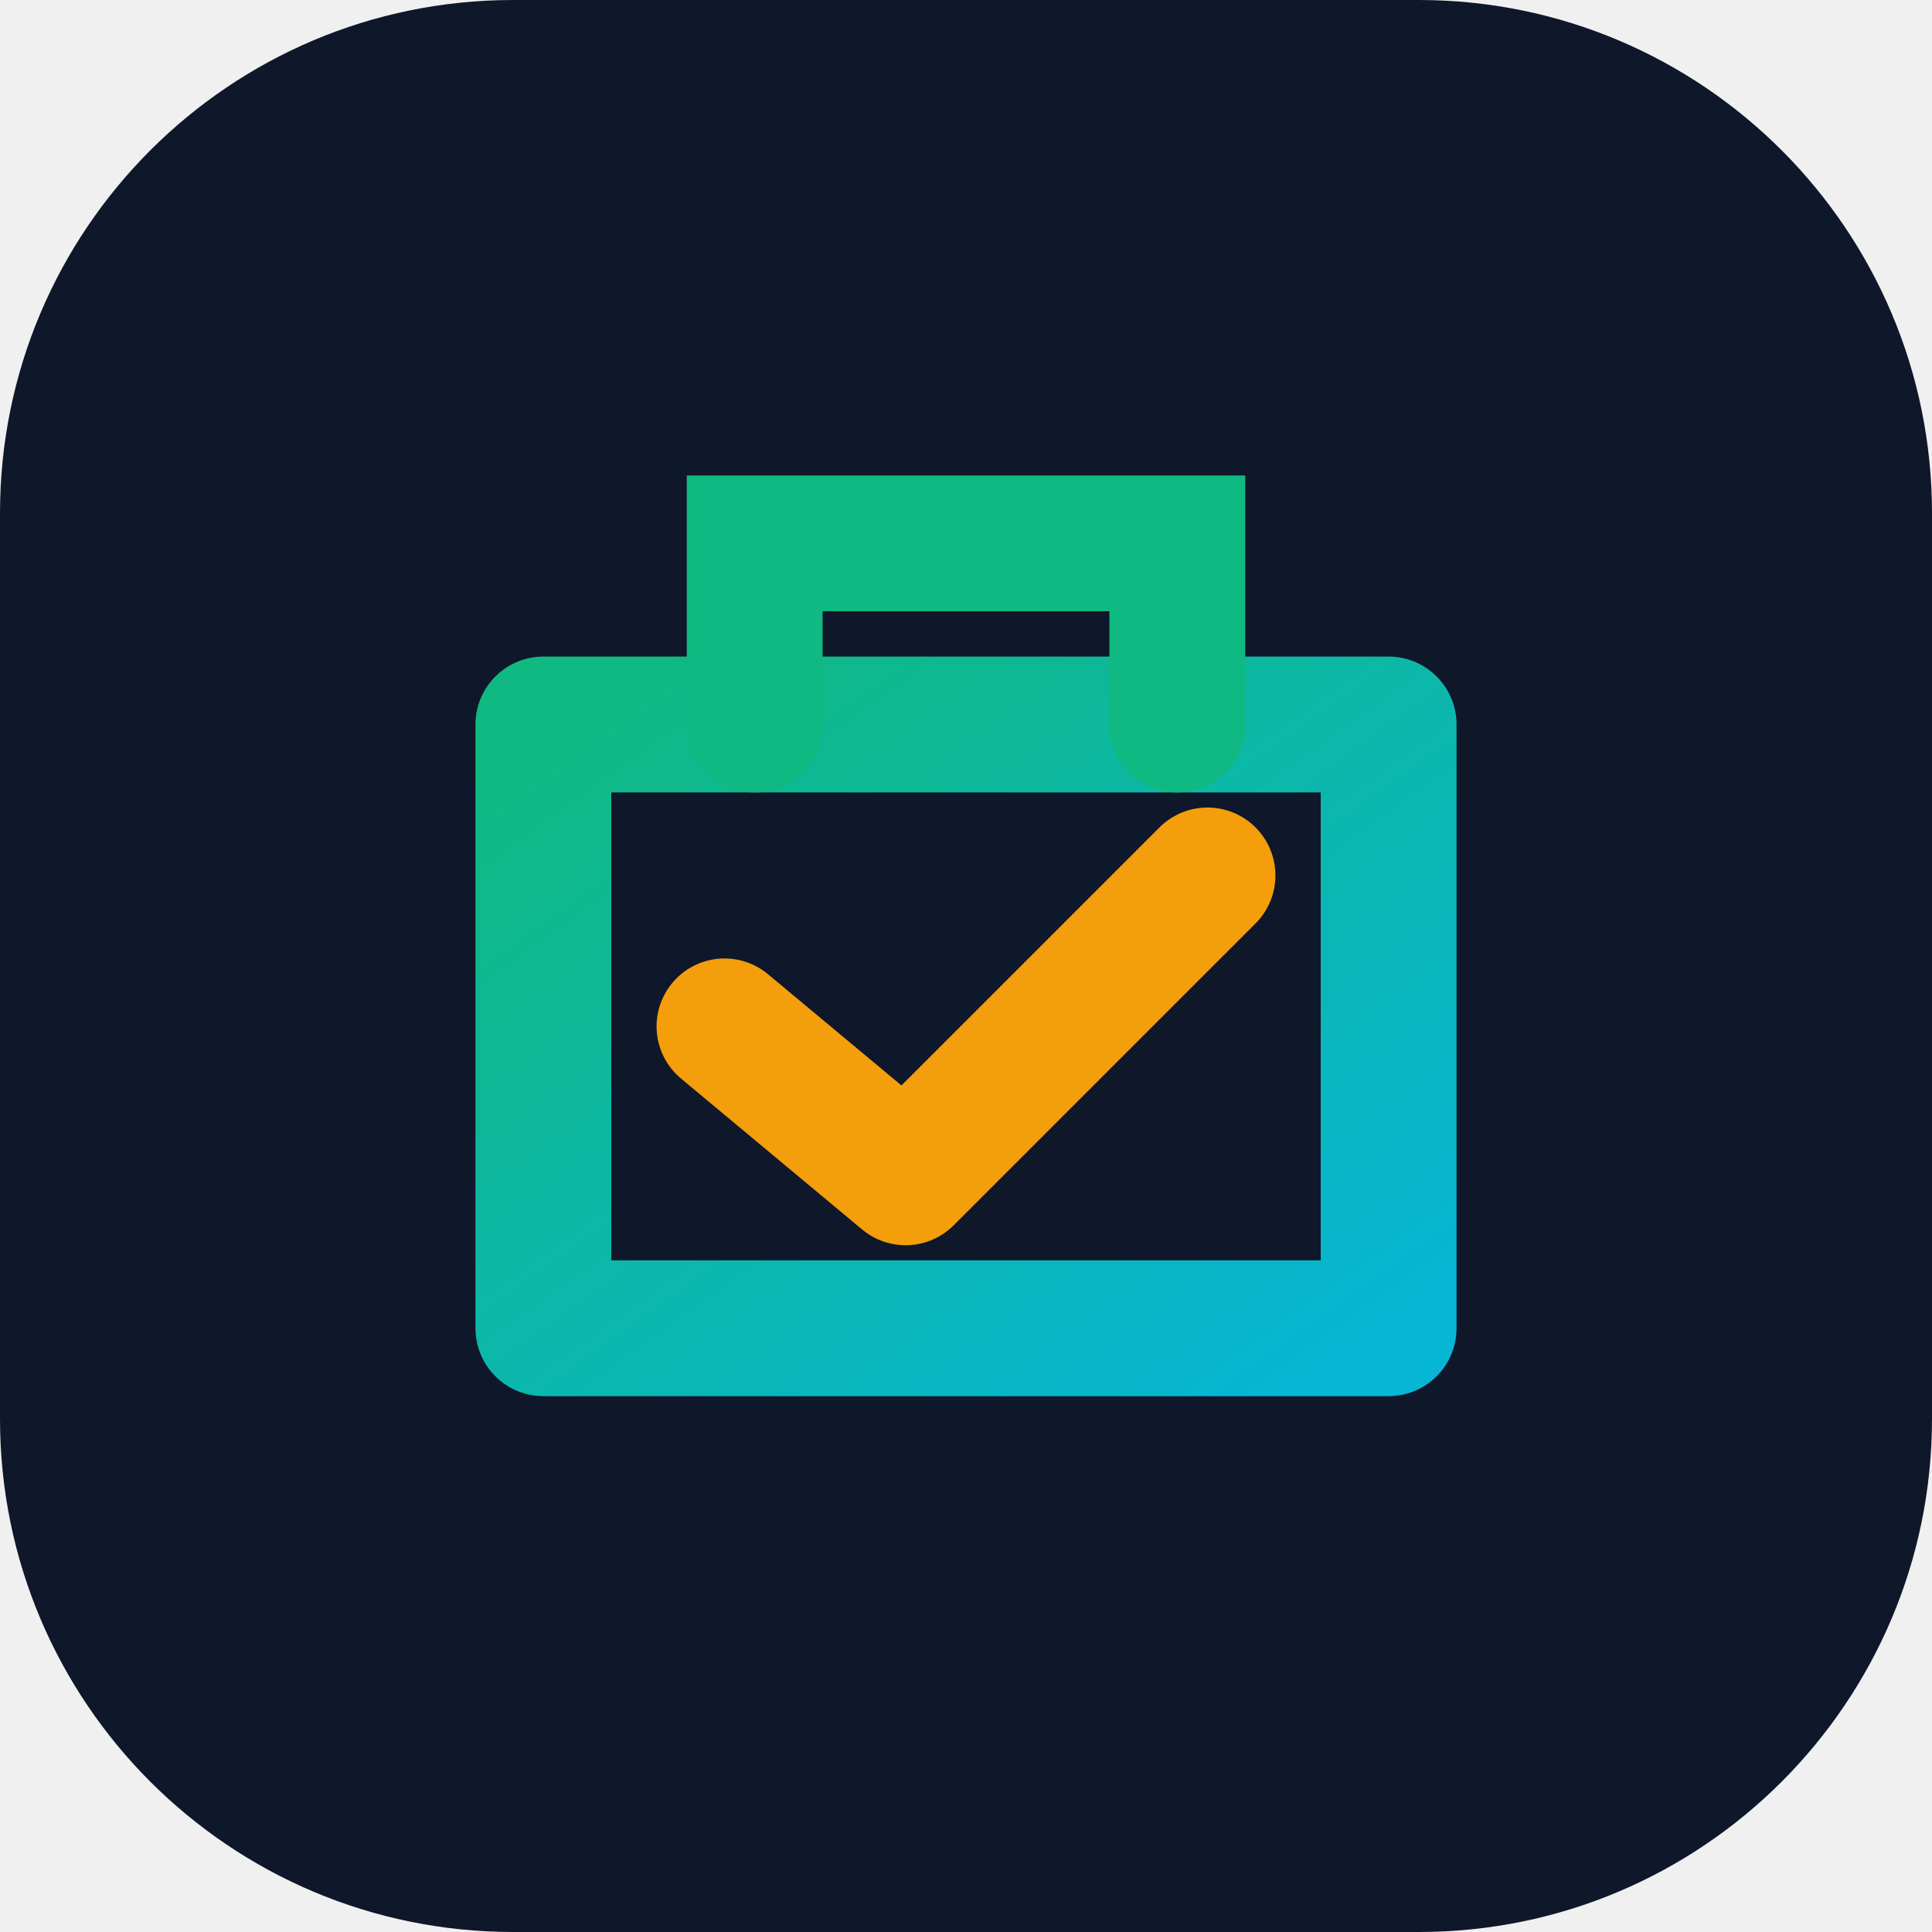
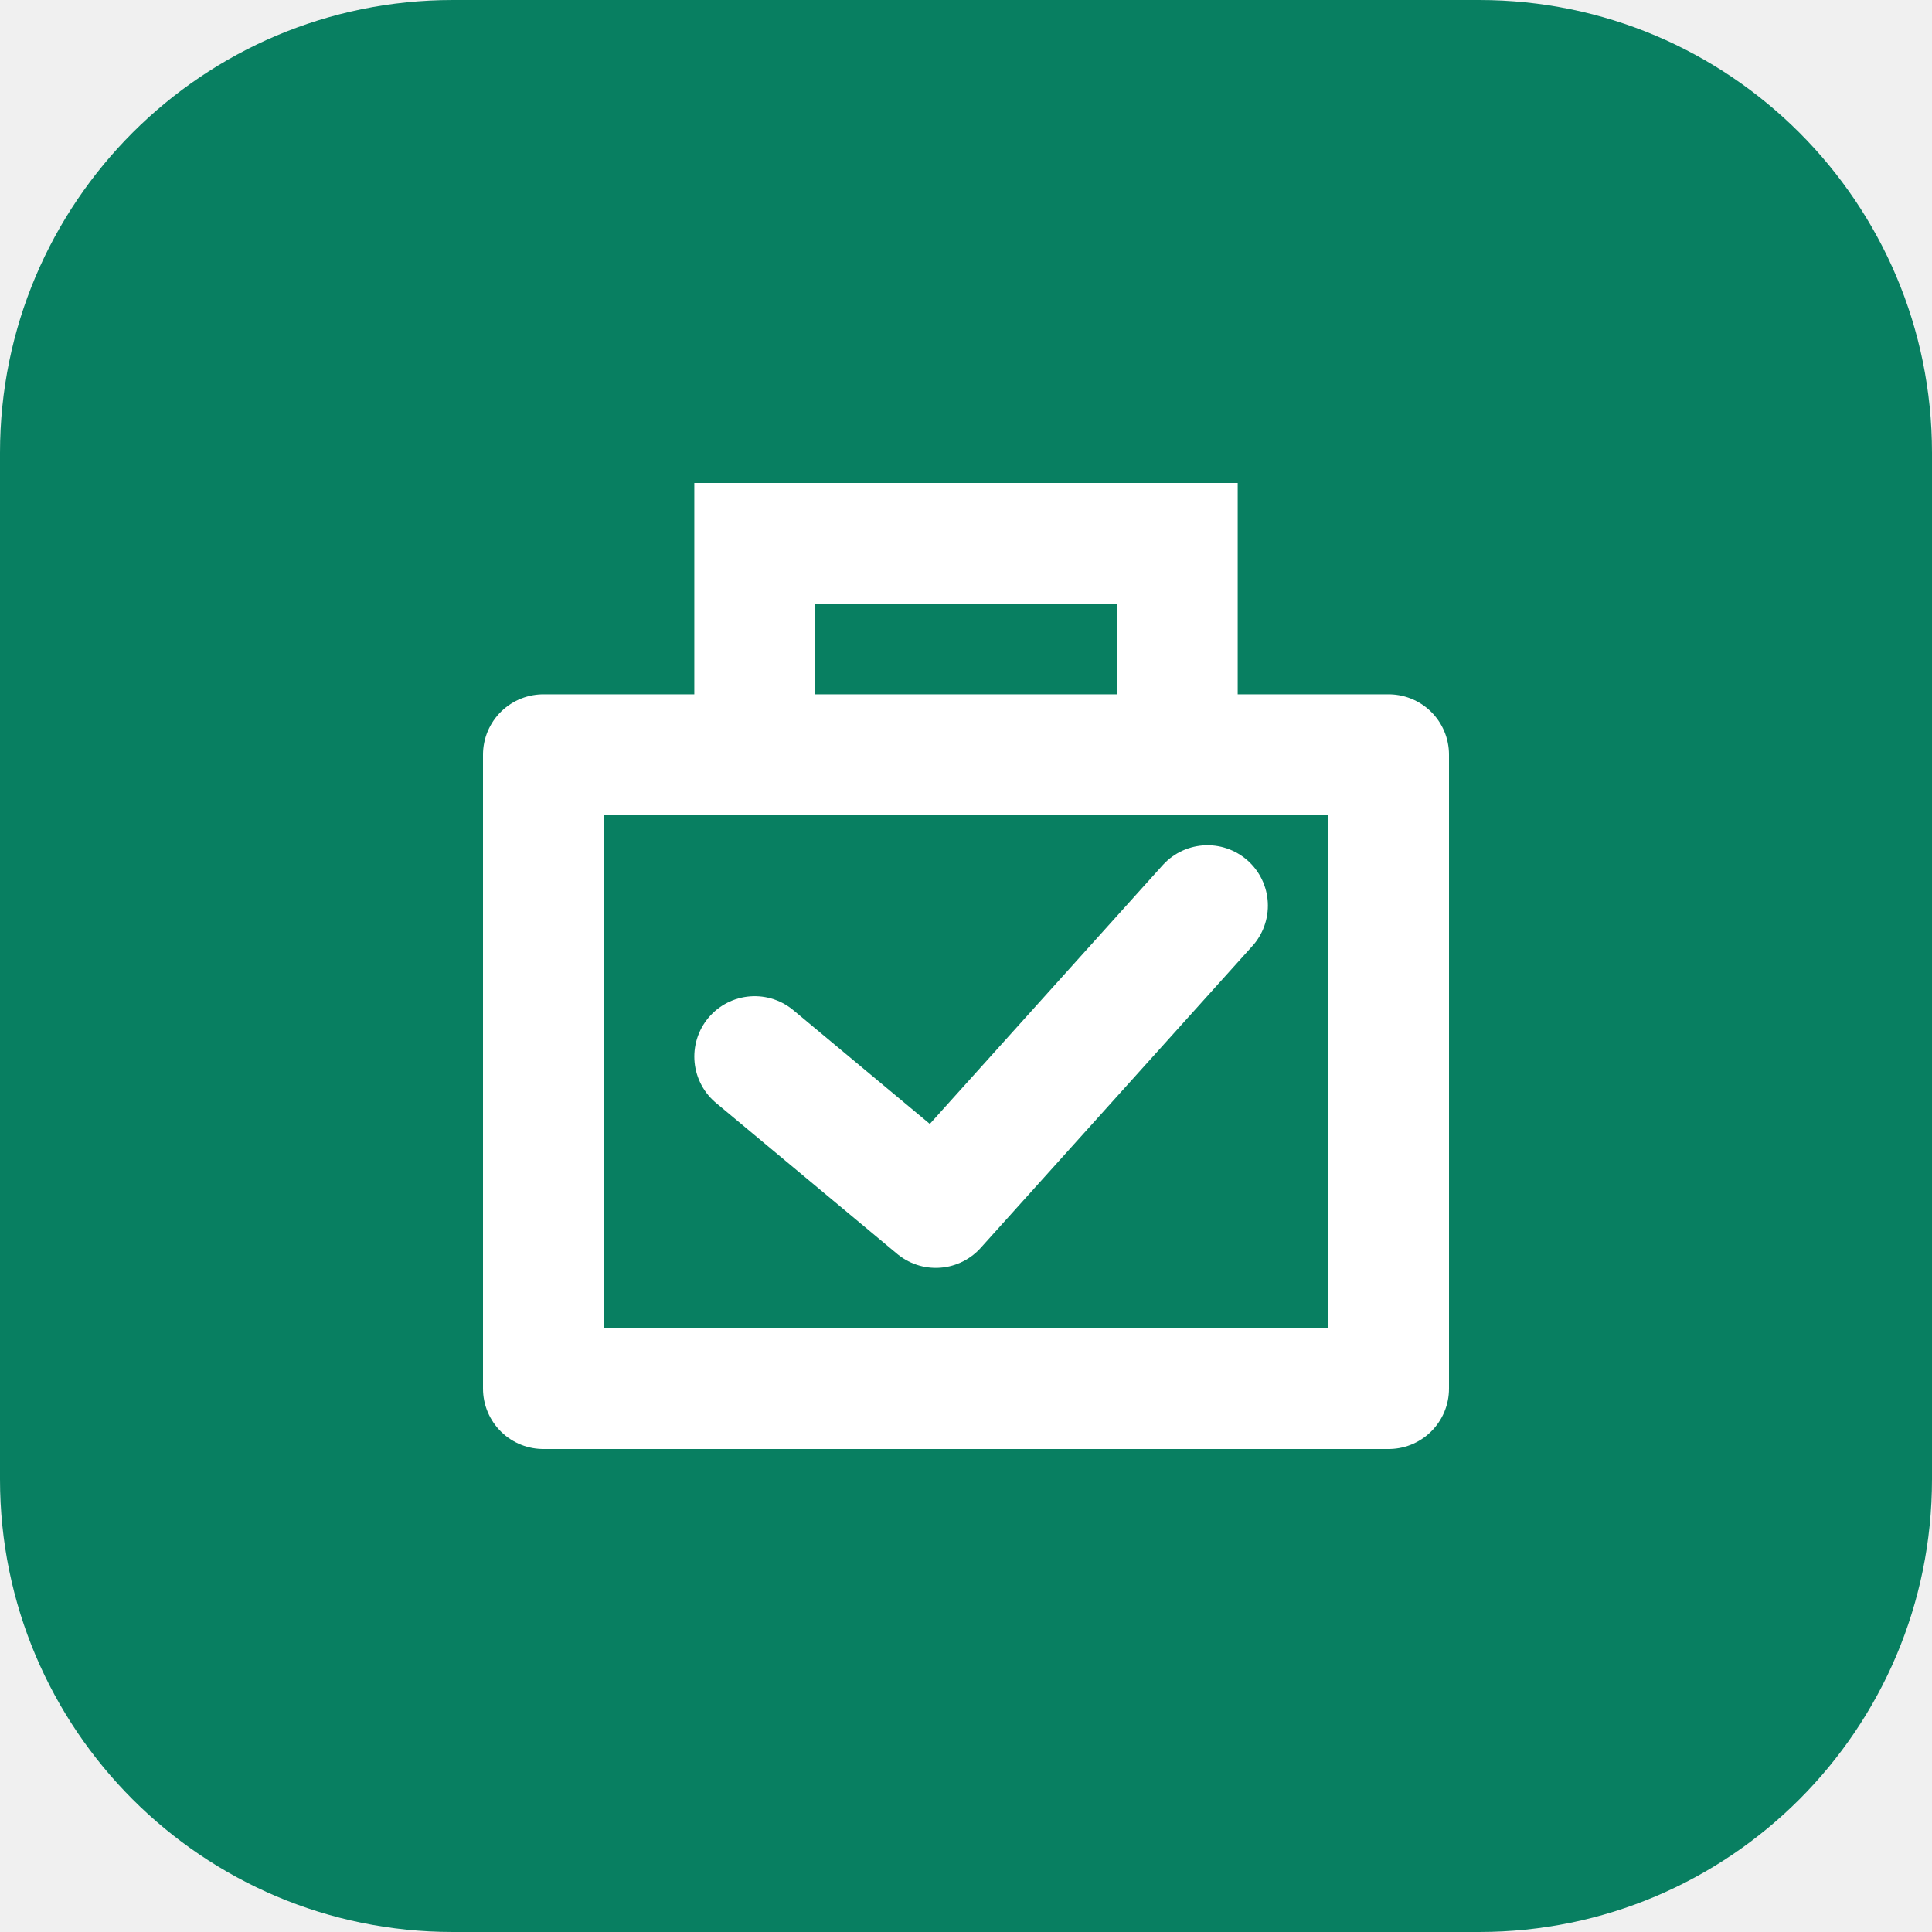
<svg xmlns="http://www.w3.org/2000/svg" viewBox="0 0 64 64">
-   <defs>
-     <linearGradient id="g" x1="0" y1="0" x2="1" y2="1">
-       <stop stop-color="#10B981" />
-       <stop offset="1" stop-color="#06B6D4" />
-     </linearGradient>
-   </defs>
-   <rect width="64" height="64" rx="17" fill="#0F172A" />
-   <path d="M18 24H46V44H18Z" fill="none" stroke="url(#g)" stroke-width="4.5" stroke-linejoin="round" />
-   <path d="M25 24V18H39V24" fill="none" stroke="#10B981" stroke-width="4.5" stroke-linecap="round" />
-   <path d="M24 34L30 39L40 29" fill="none" stroke="#F59E0B" stroke-width="4.5" stroke-linejoin="round" stroke-linecap="round" />
+   <rect width="64" height="64" rx="15" fill="#087F61" />
+   <path d="M18 25h28v21H18z" fill="none" stroke="#fff" stroke-width="4" stroke-linejoin="round" />
+   <path d="M25 25v-7h14v7" fill="none" stroke="#fff" stroke-width="4" stroke-linecap="round" />
+   <path d="m25 35 6 5 9-10" fill="none" stroke="#fff" stroke-width="4" stroke-linecap="round" stroke-linejoin="round" />
</svg>
